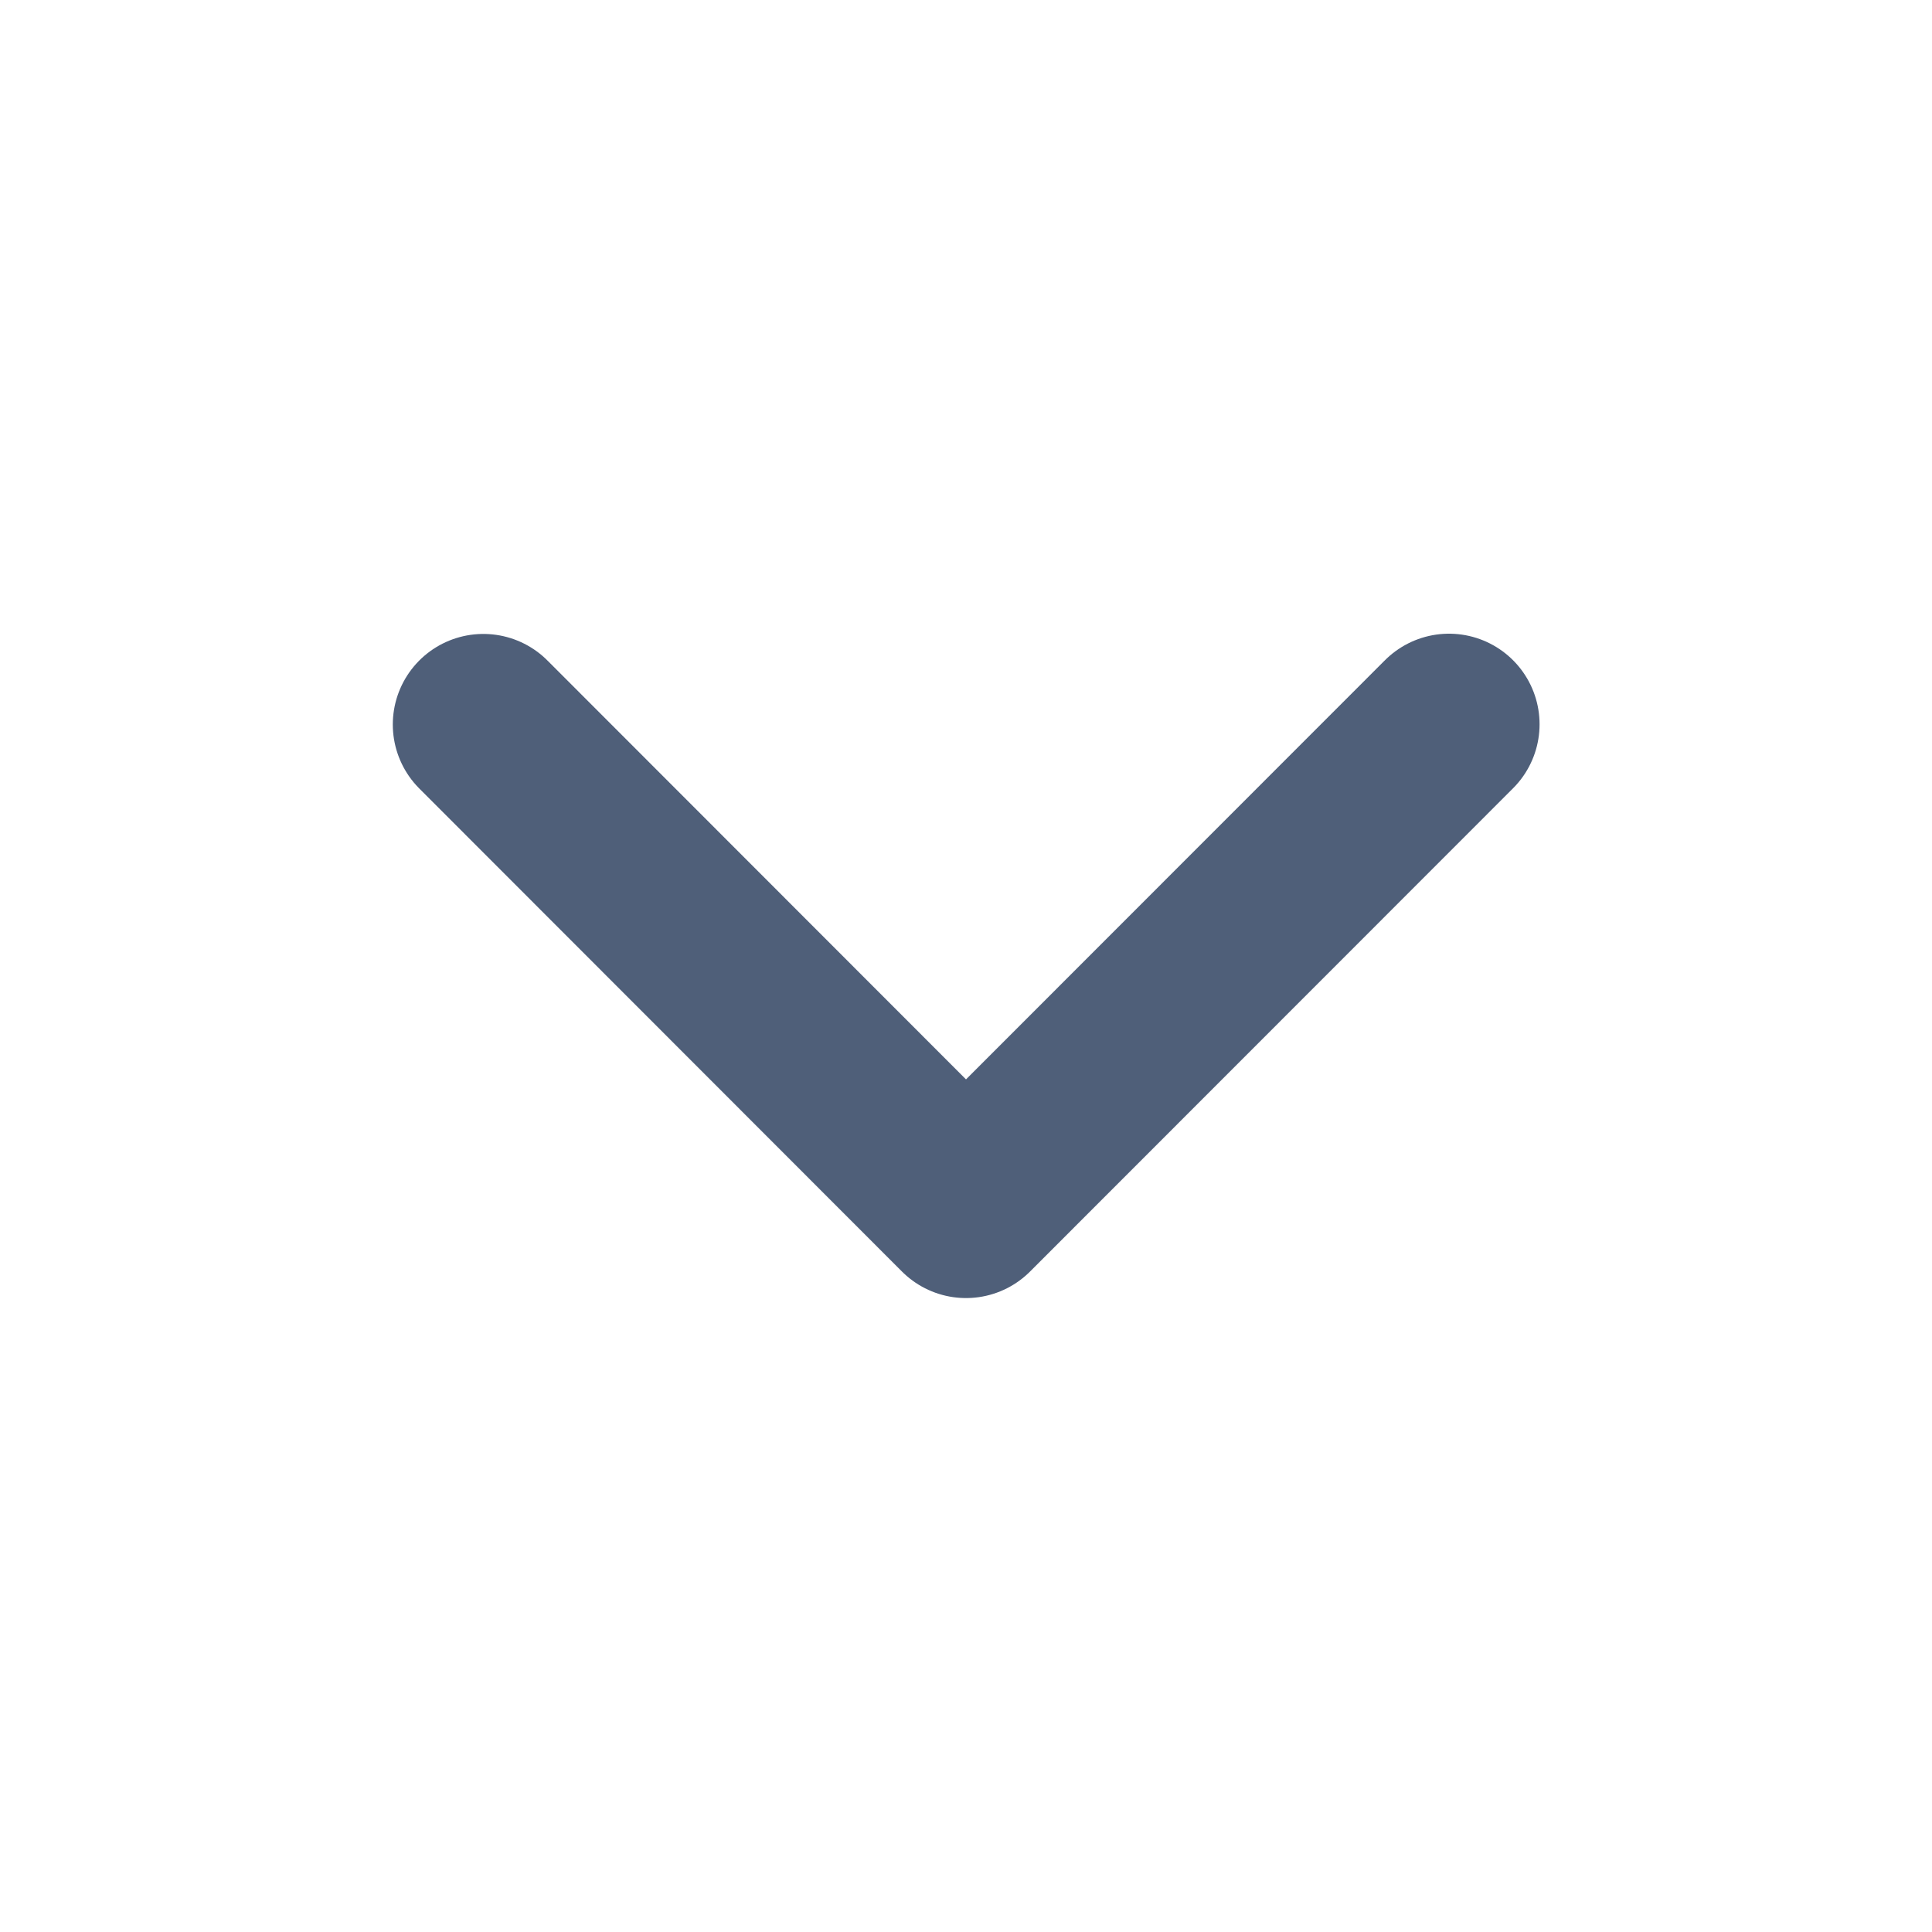
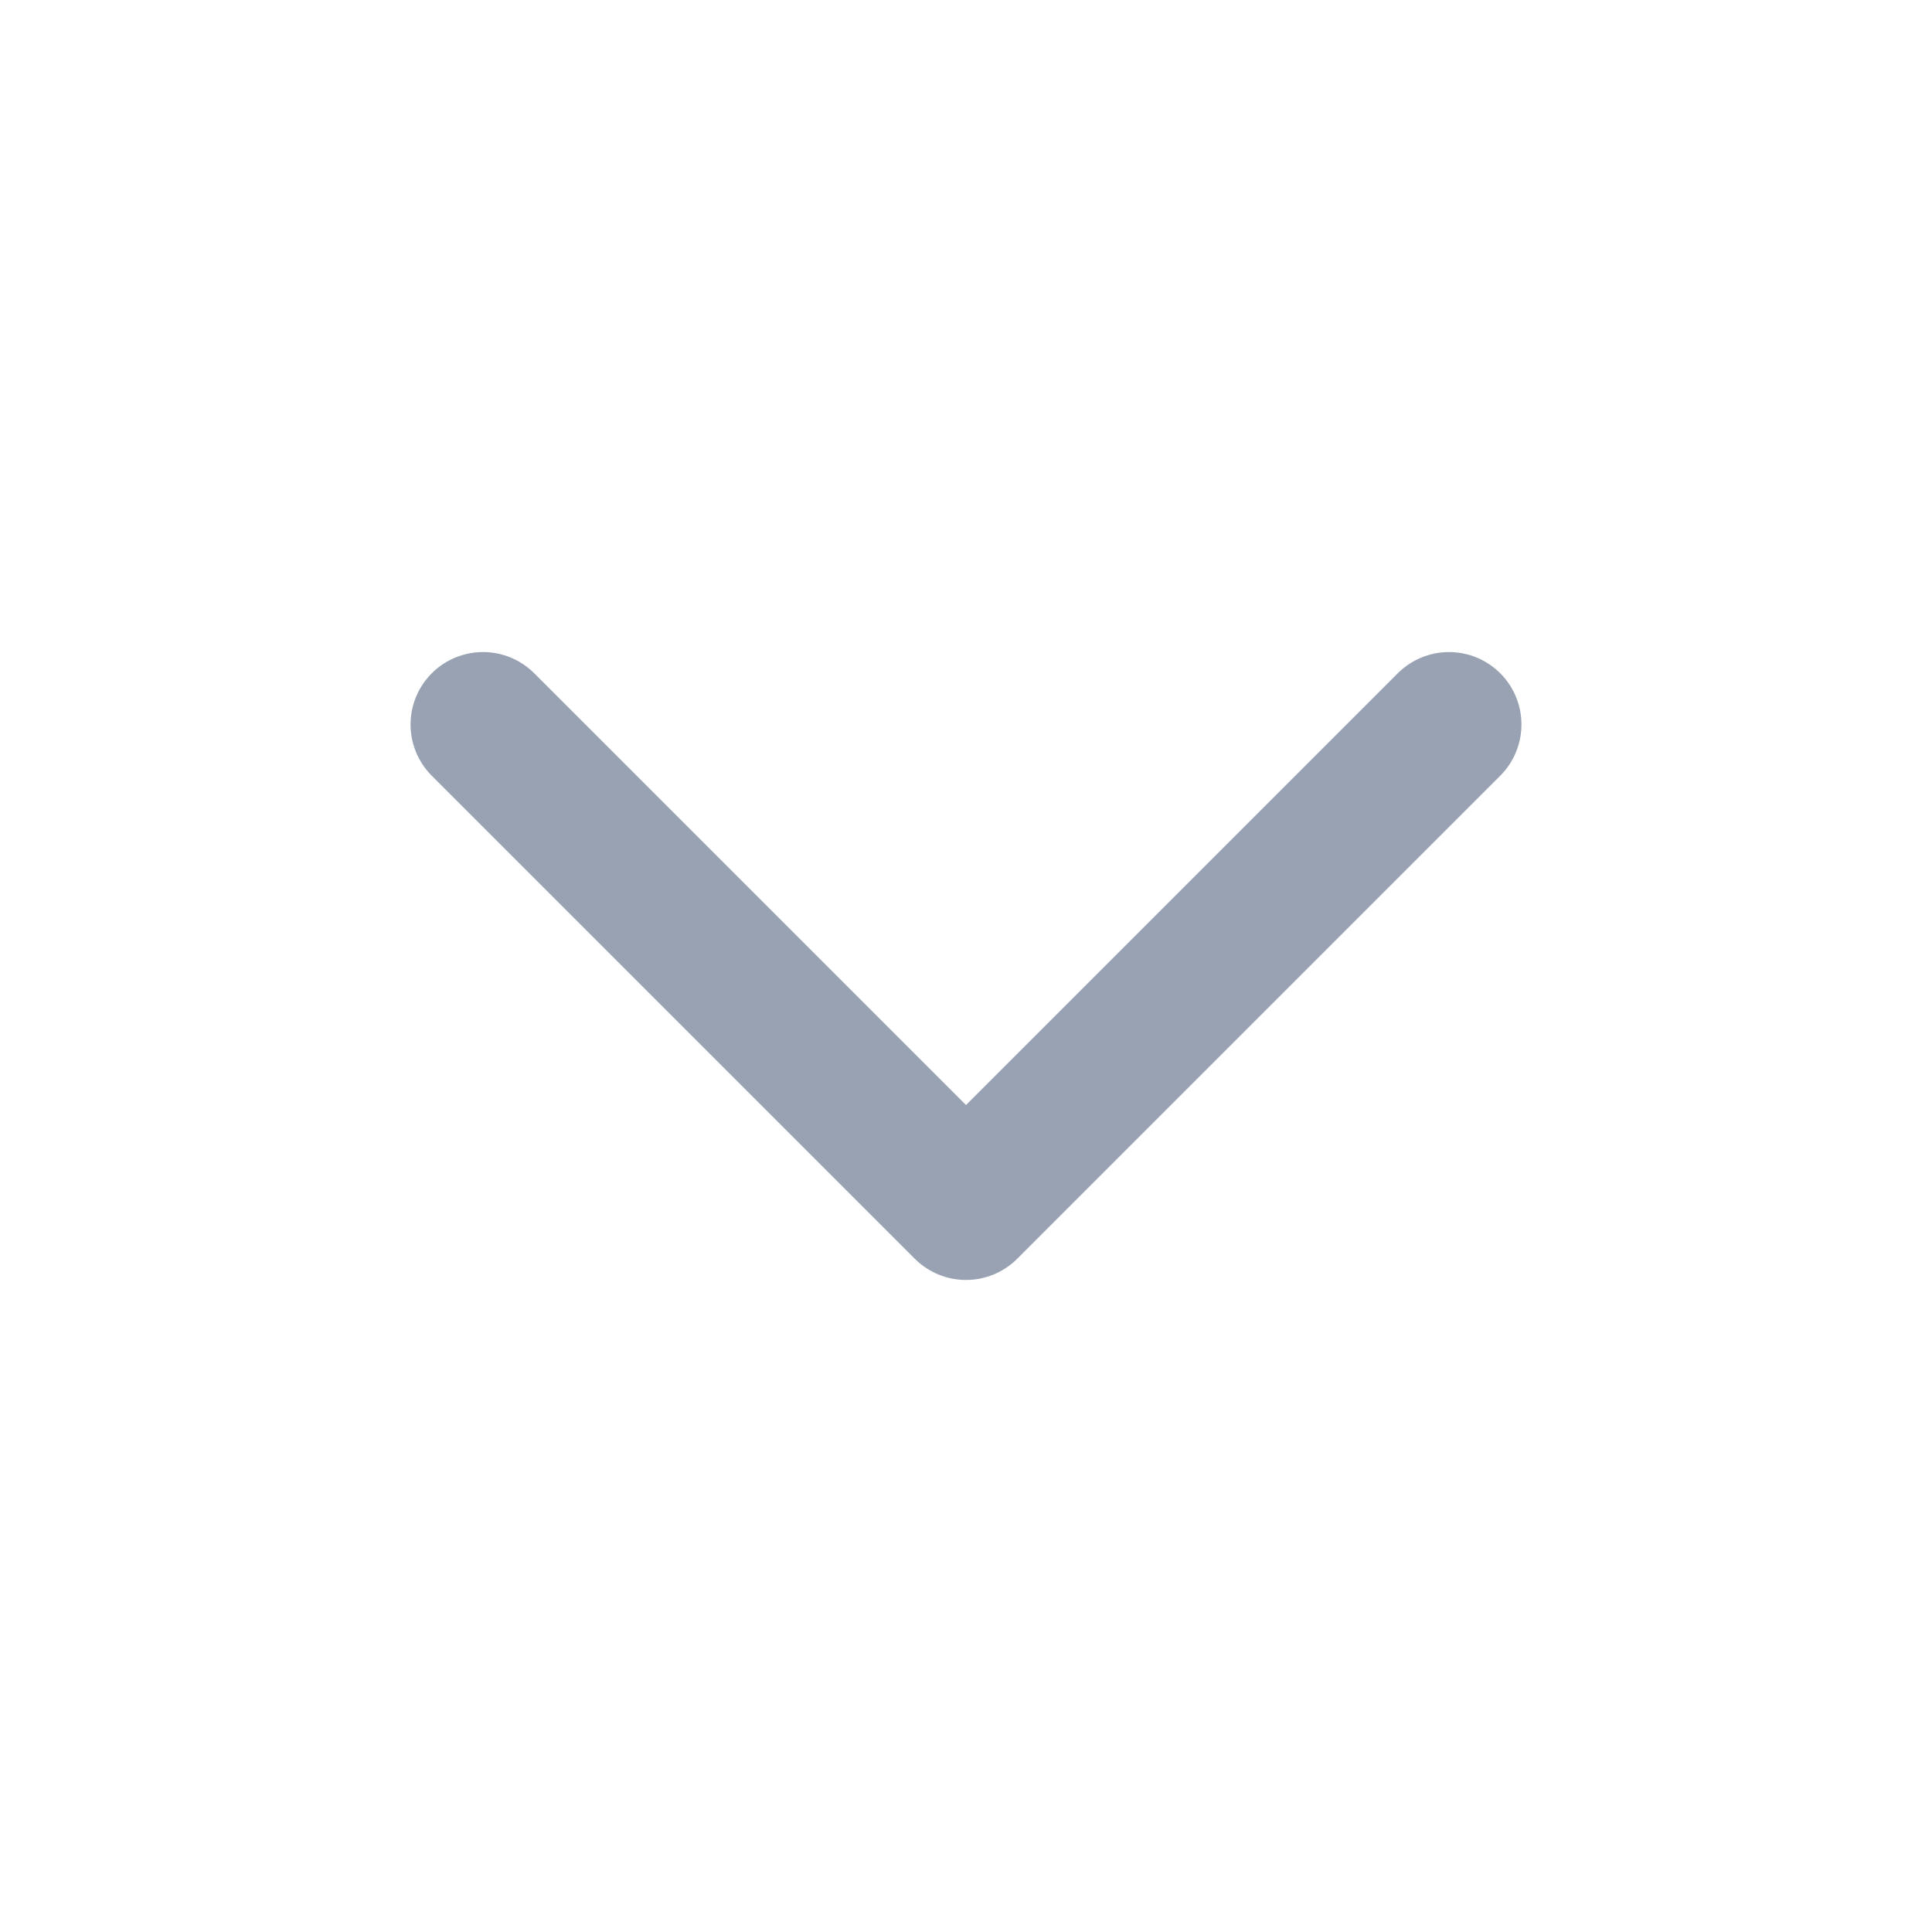
- <svg xmlns="http://www.w3.org/2000/svg" width="16" height="16" viewBox="0 0 16 16">
-   <path d="M12 5.998 8 10 4.003 6" stroke="#4F5F79" stroke-width="1.5" fill="none" fill-rule="evenodd" stroke-linecap="round" stroke-linejoin="round" />
+ <svg xmlns="http://www.w3.org/2000/svg" width="20" height="20" viewBox="0 0 20 20" fill="none">
+   <path d="M5 7.5L10 12.5L15 7.5" stroke="#98A2B3" stroke-width="1.5" stroke-linecap="round" stroke-linejoin="round" />
</svg>
